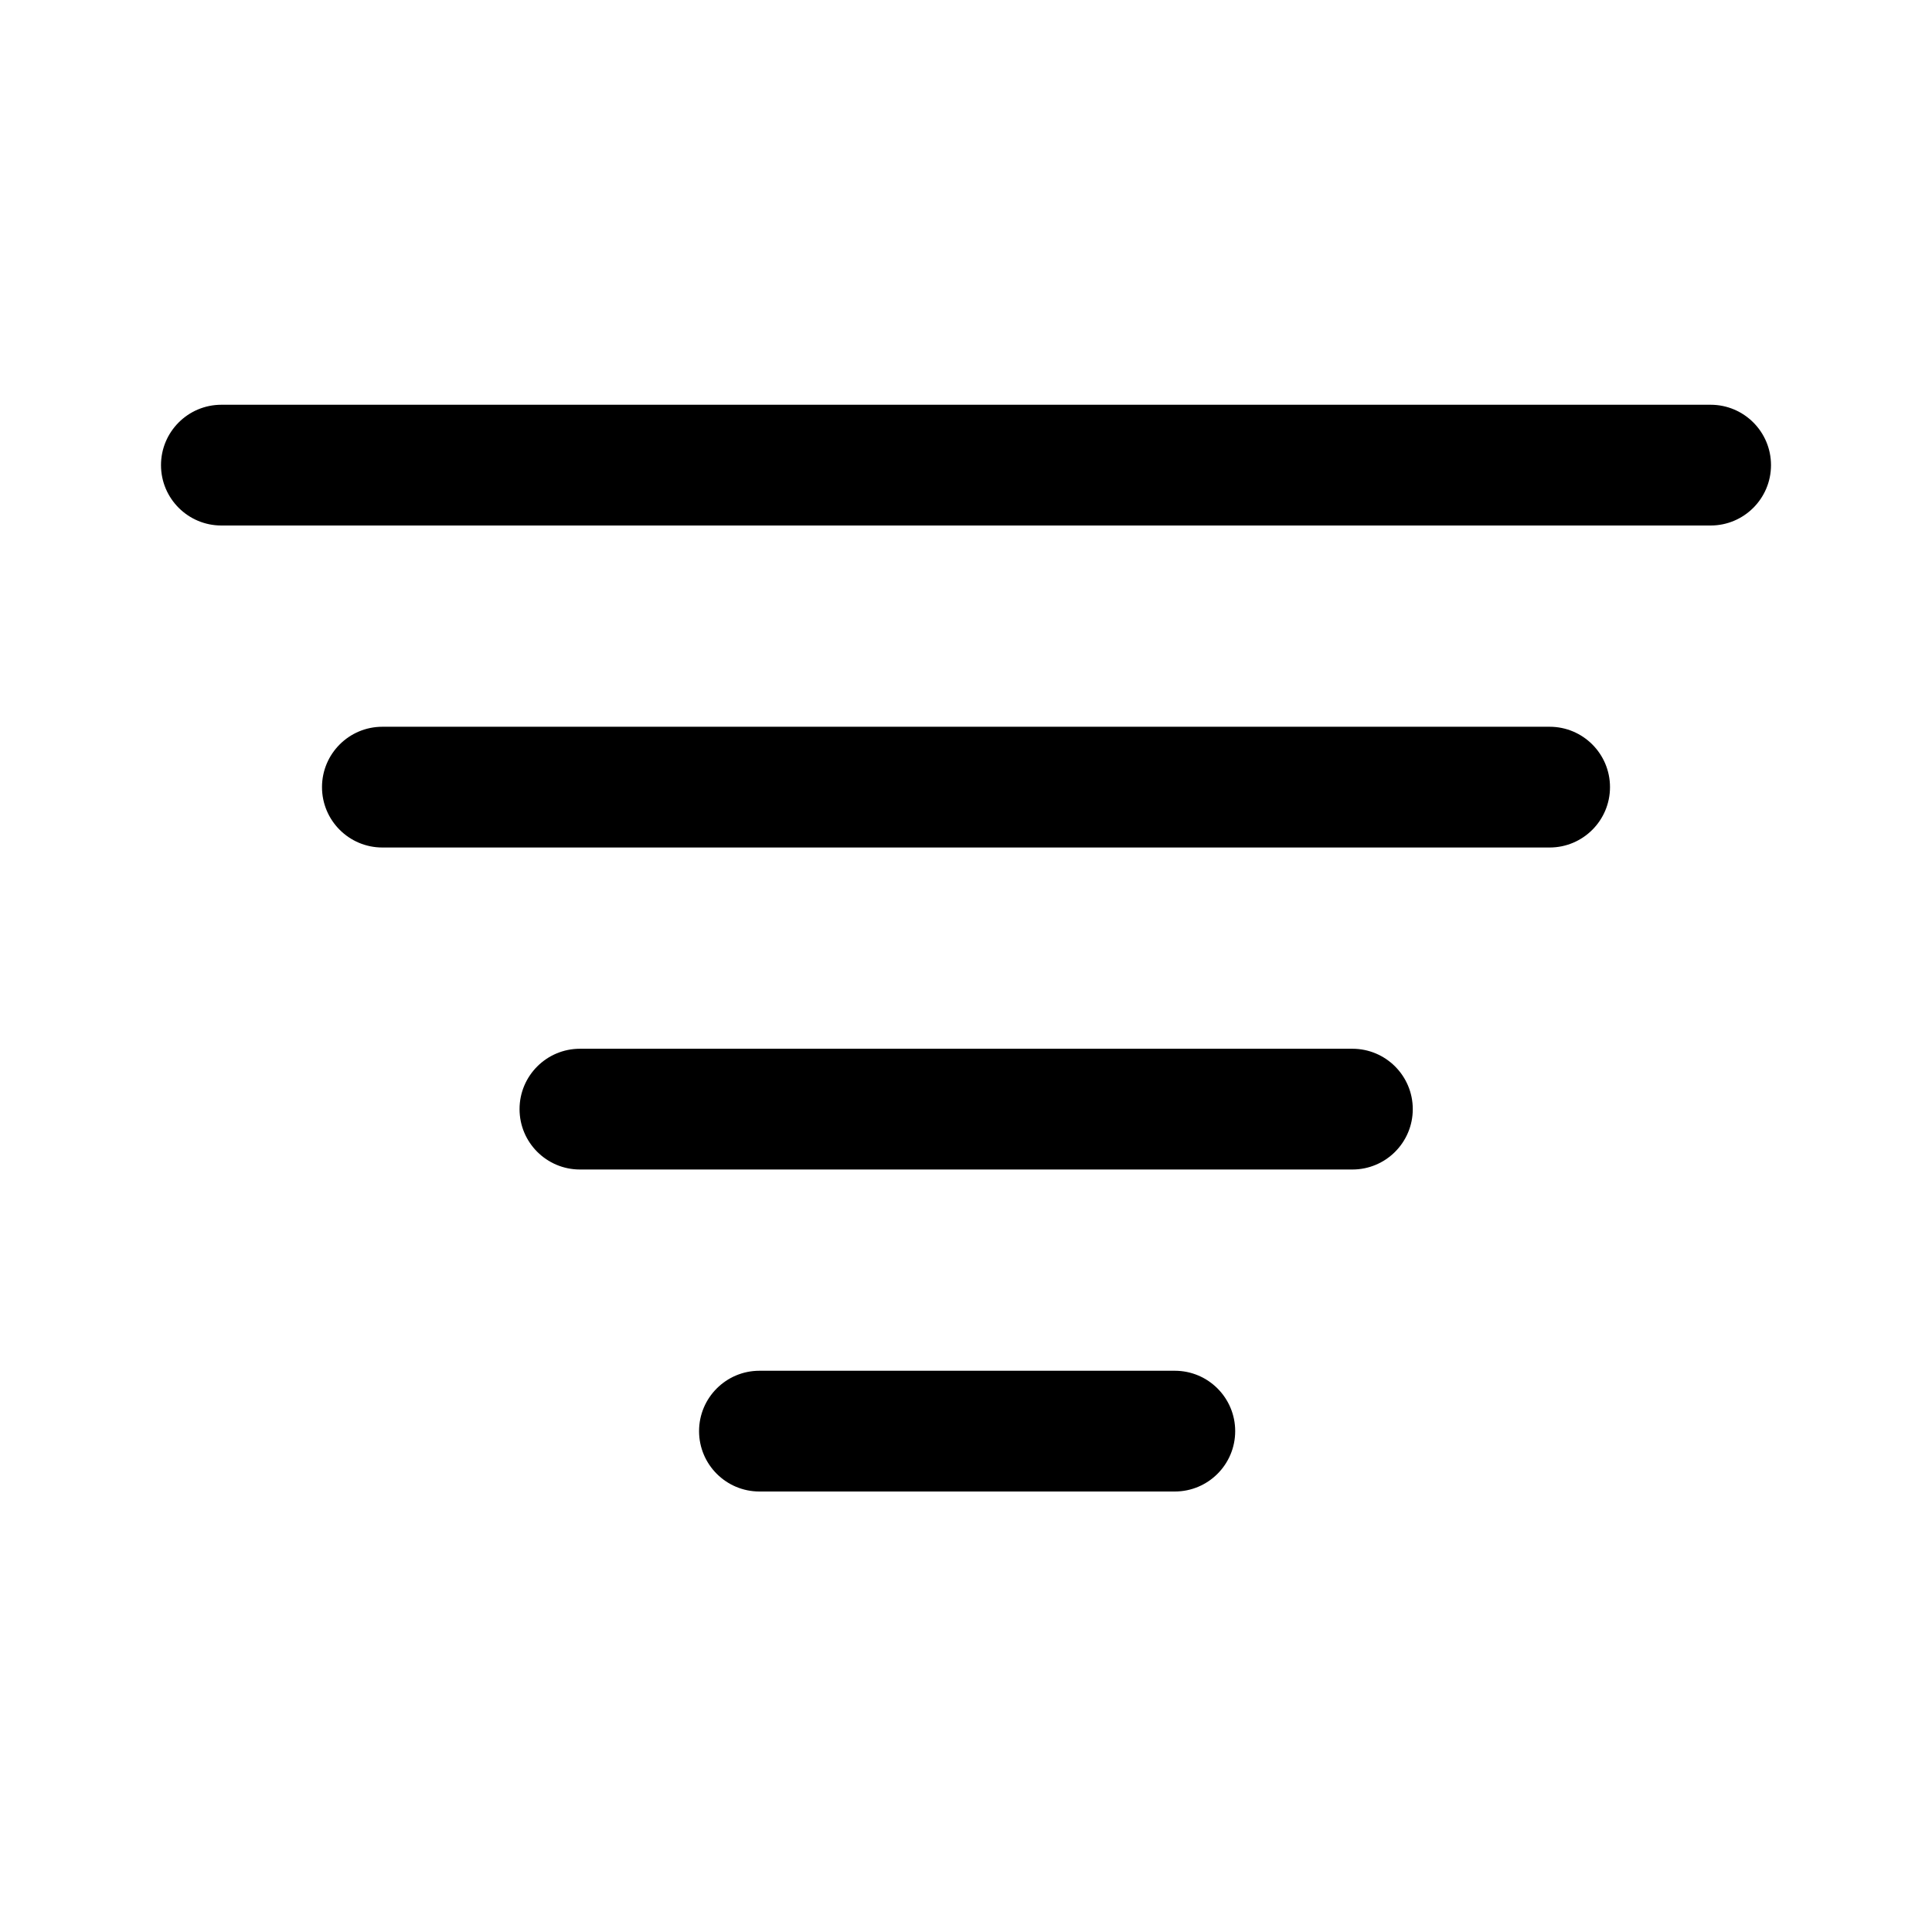
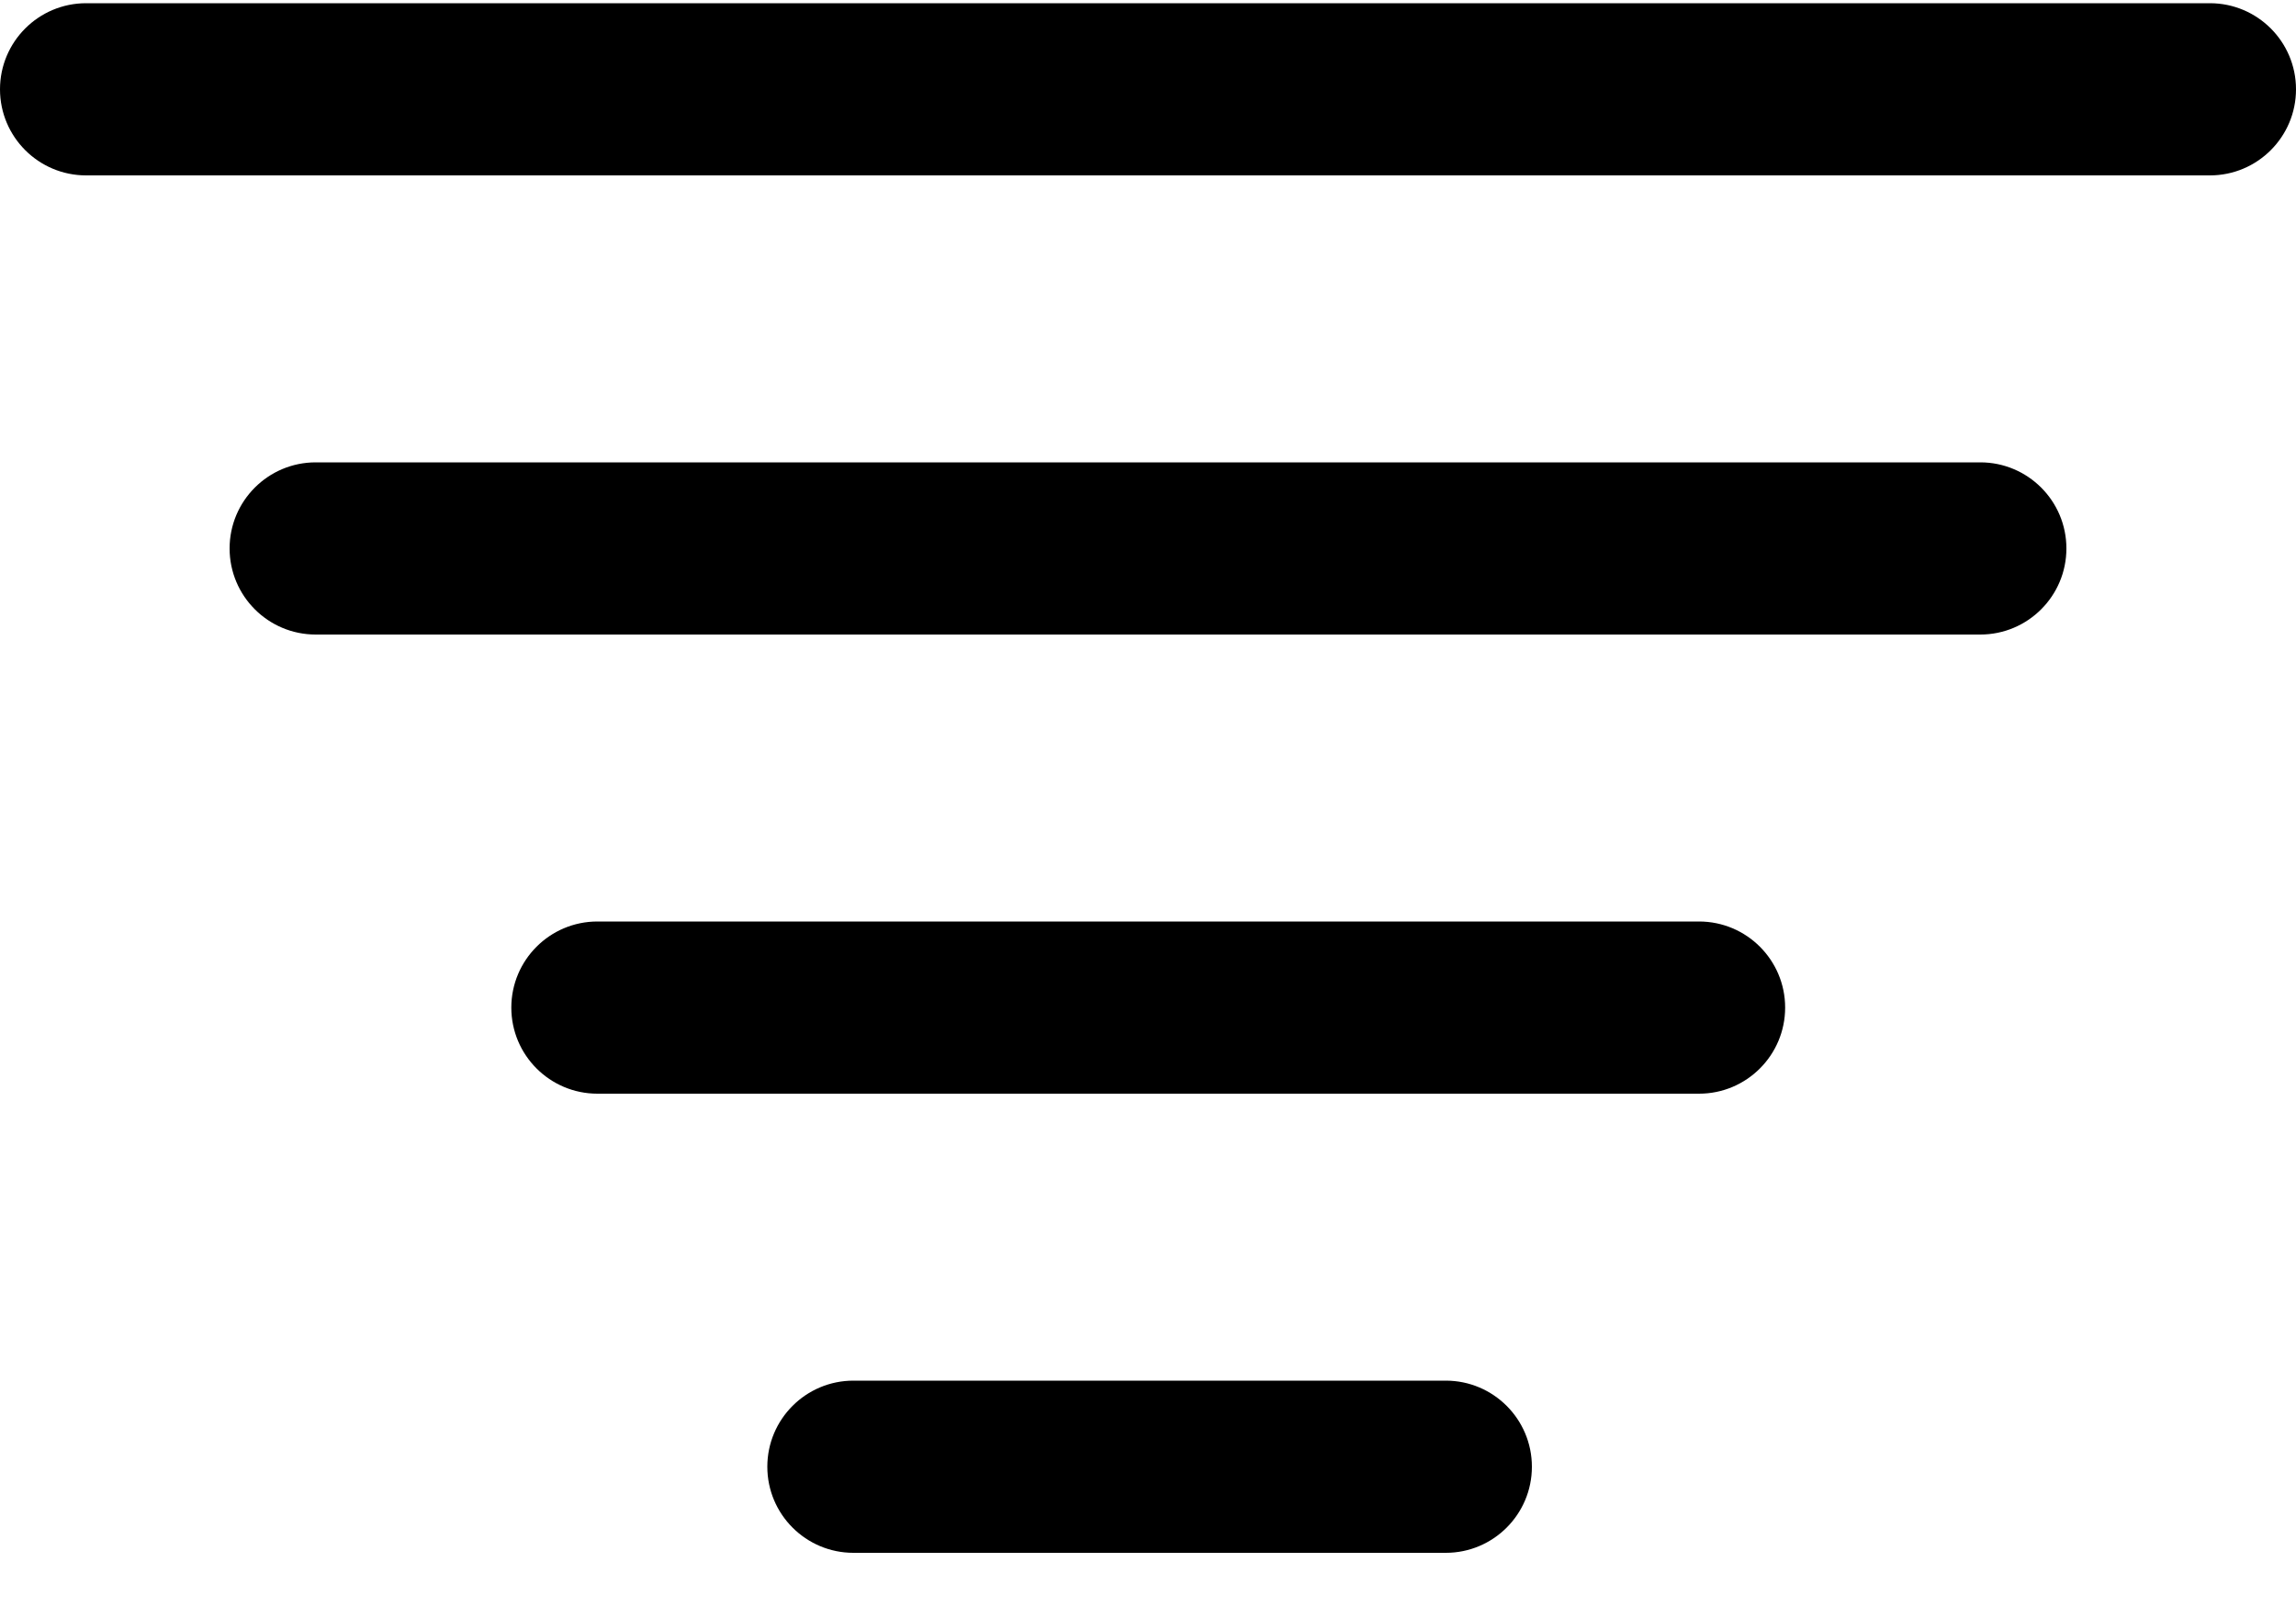
- <svg xmlns="http://www.w3.org/2000/svg" clip-rule="evenodd" fill-rule="evenodd" stroke-linejoin="round" stroke-miterlimit="2" viewBox="0 0 24 24">
-   <path d="m15.344 17.778c0-.414-.336-.75-.75-.75h-5.16c-.414 0-.75.336-.75.75s.336.75.75.75h5.16c.414 0 .75-.336.75-.75zm2.206-4c0-.414-.336-.75-.75-.75h-9.596c-.414 0-.75.336-.75.75s.336.75.75.75h9.596c.414 0 .75-.336.75-.75zm2.45-4c0-.414-.336-.75-.75-.75h-14.5c-.414 0-.75.336-.75.75s.336.75.75.75h14.5c.414 0 .75-.336.75-.75zm2-4c0-.414-.336-.75-.75-.75h-18.5c-.414 0-.75.336-.75.75s.336.75.75.75h18.5c.414 0 .75-.336.75-.75z" fill-rule="nonzero" />
+ <svg xmlns="http://www.w3.org/2000/svg" width="20" height="14" viewBox="0 0 20 14" fill="none">
+   <path d="M13.344 12.778C13.344 12.364 13.008 12.028 12.594 12.028H7.434C7.02 12.028 6.684 12.364 6.684 12.778C6.684 13.192 7.02 13.528 7.434 13.528H12.594C13.008 13.528 13.344 13.192 13.344 12.778ZM15.55 8.778C15.55 8.364 15.214 8.028 14.8 8.028H5.204C4.79 8.028 4.454 8.364 4.454 8.778C4.454 9.192 4.79 9.528 5.204 9.528H14.8C15.214 9.528 15.55 9.192 15.55 8.778ZM18 4.778C18 4.364 17.664 4.028 17.25 4.028H2.75C2.336 4.028 2 4.364 2 4.778C2 5.192 2.336 5.528 2.75 5.528H17.25C17.664 5.528 18 5.192 18 4.778ZM20 0.778C20 0.364 19.664 0.028 19.25 0.028H0.75C0.336 0.028 0 0.364 0 0.778C0 1.192 0.336 1.528 0.75 1.528H19.25C19.664 1.528 20 1.192 20 0.778Z" fill="black" />
</svg>
